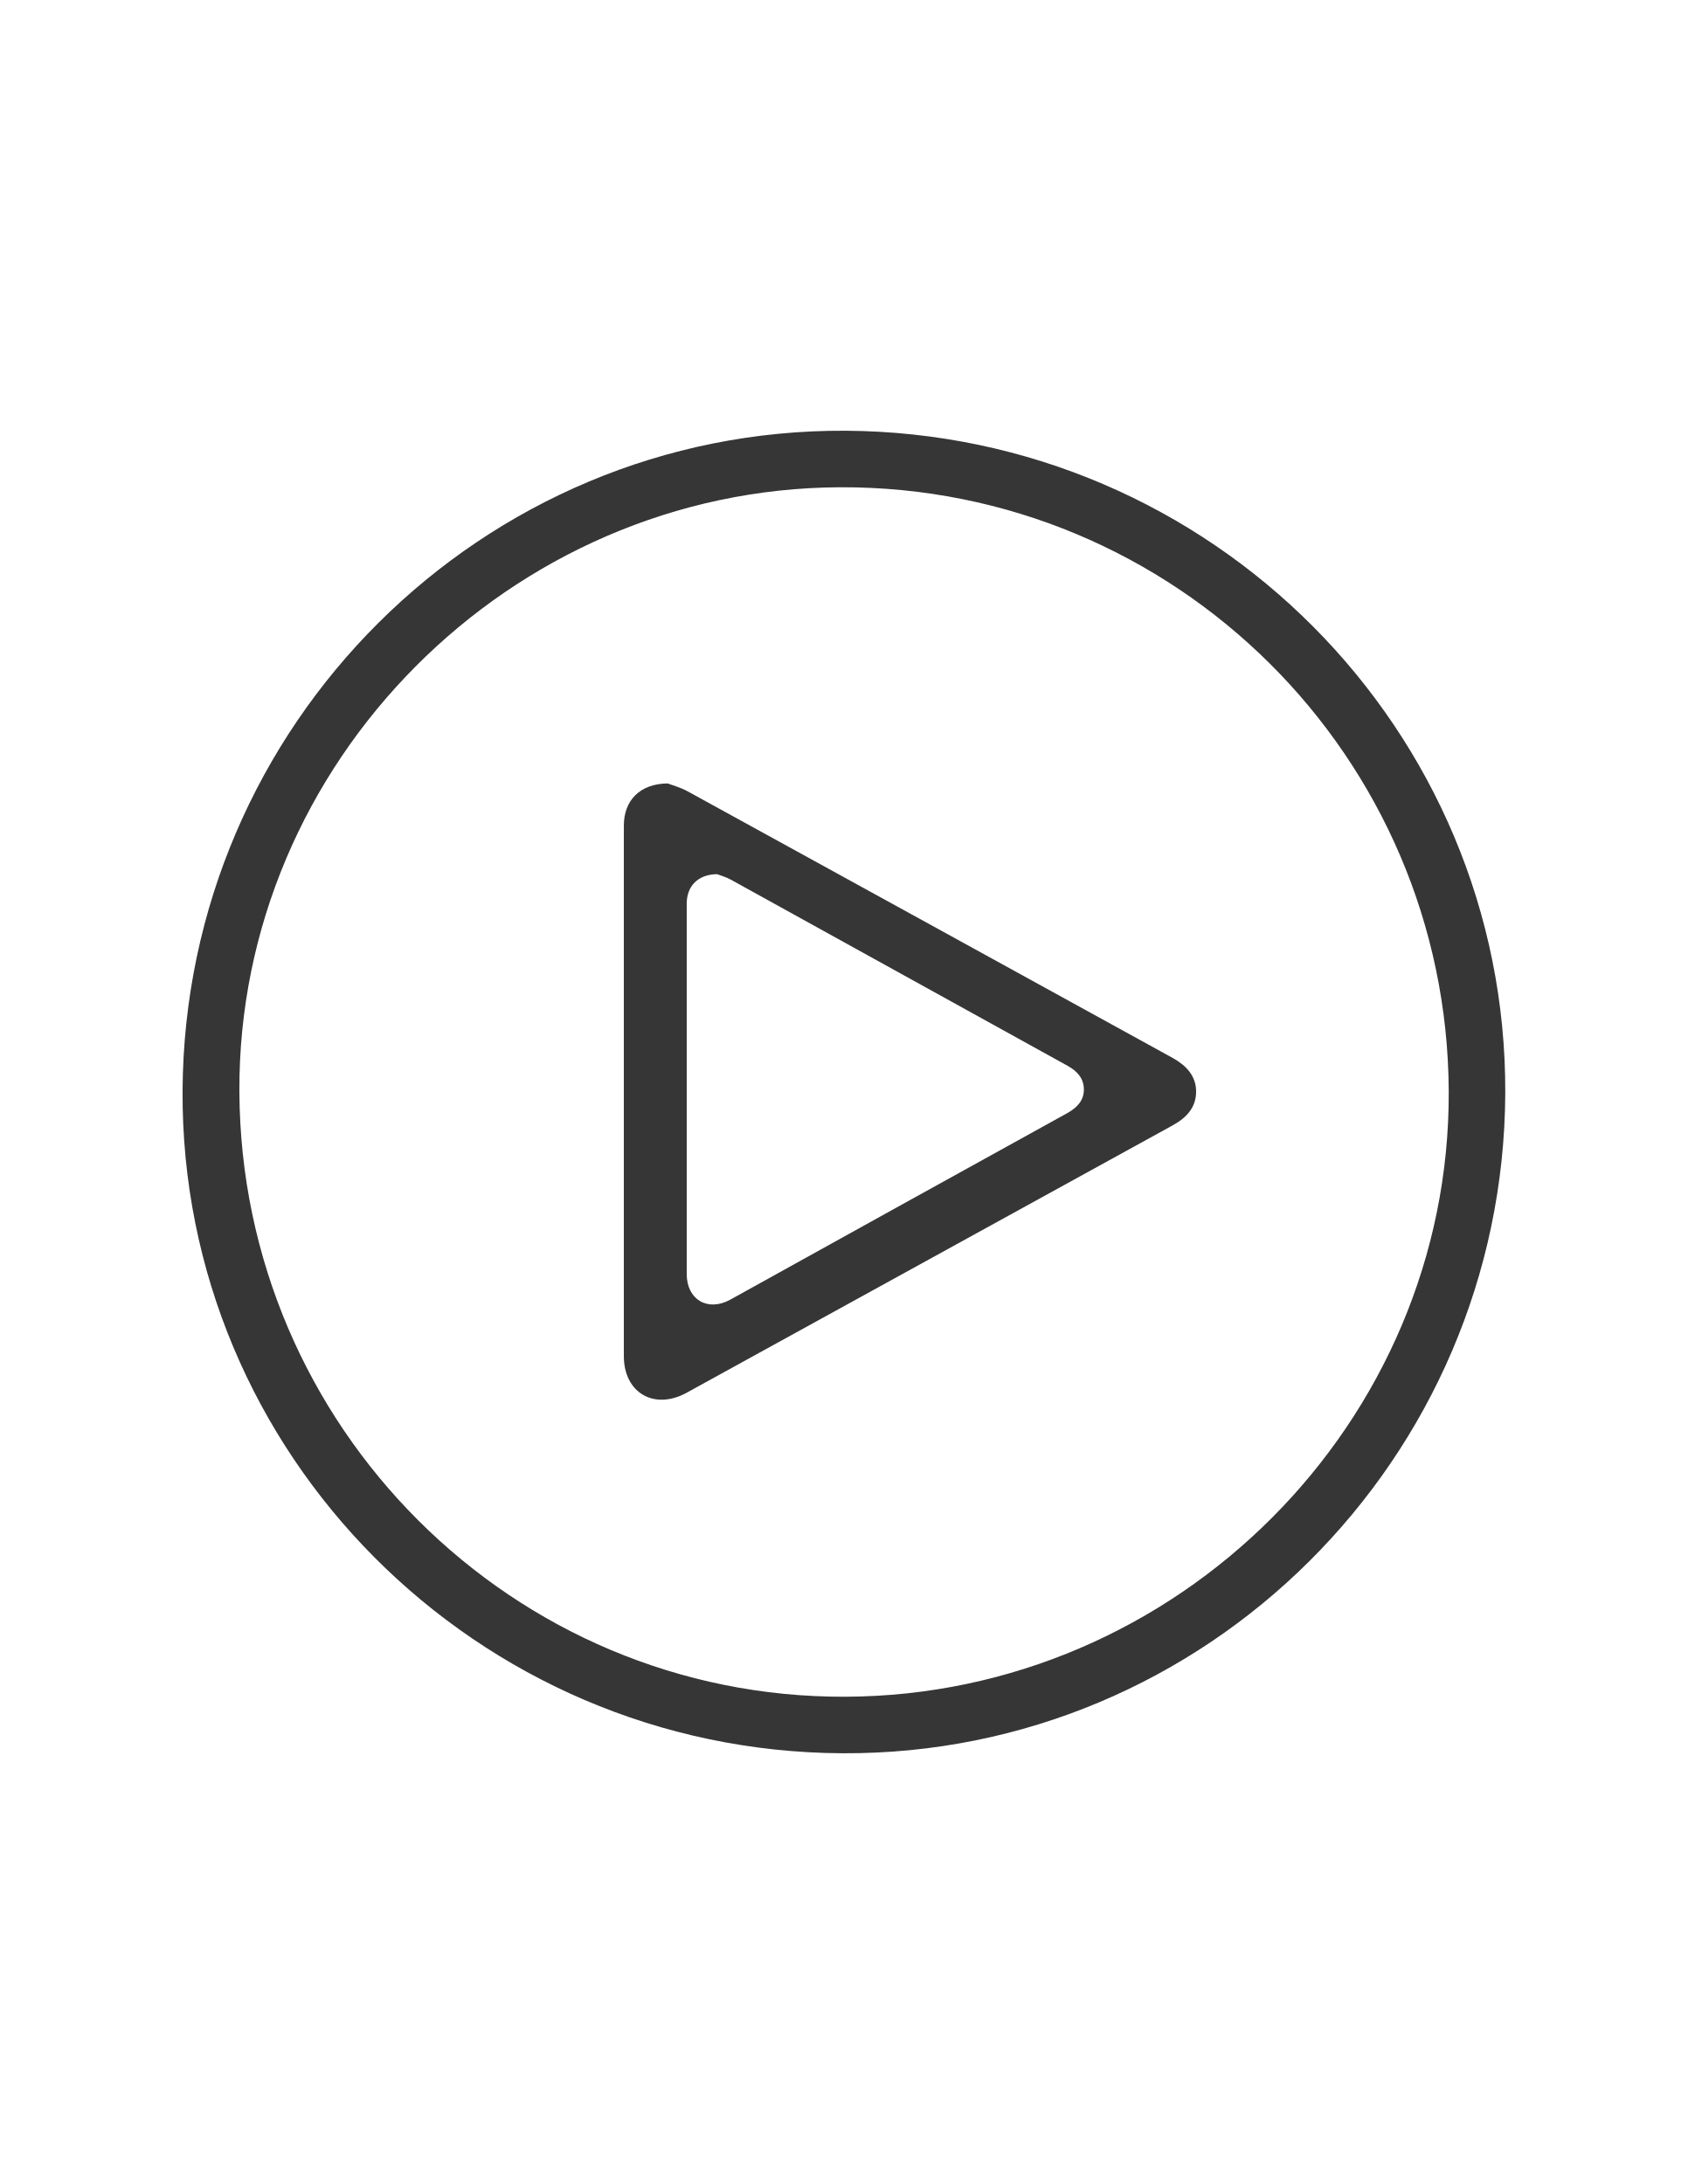
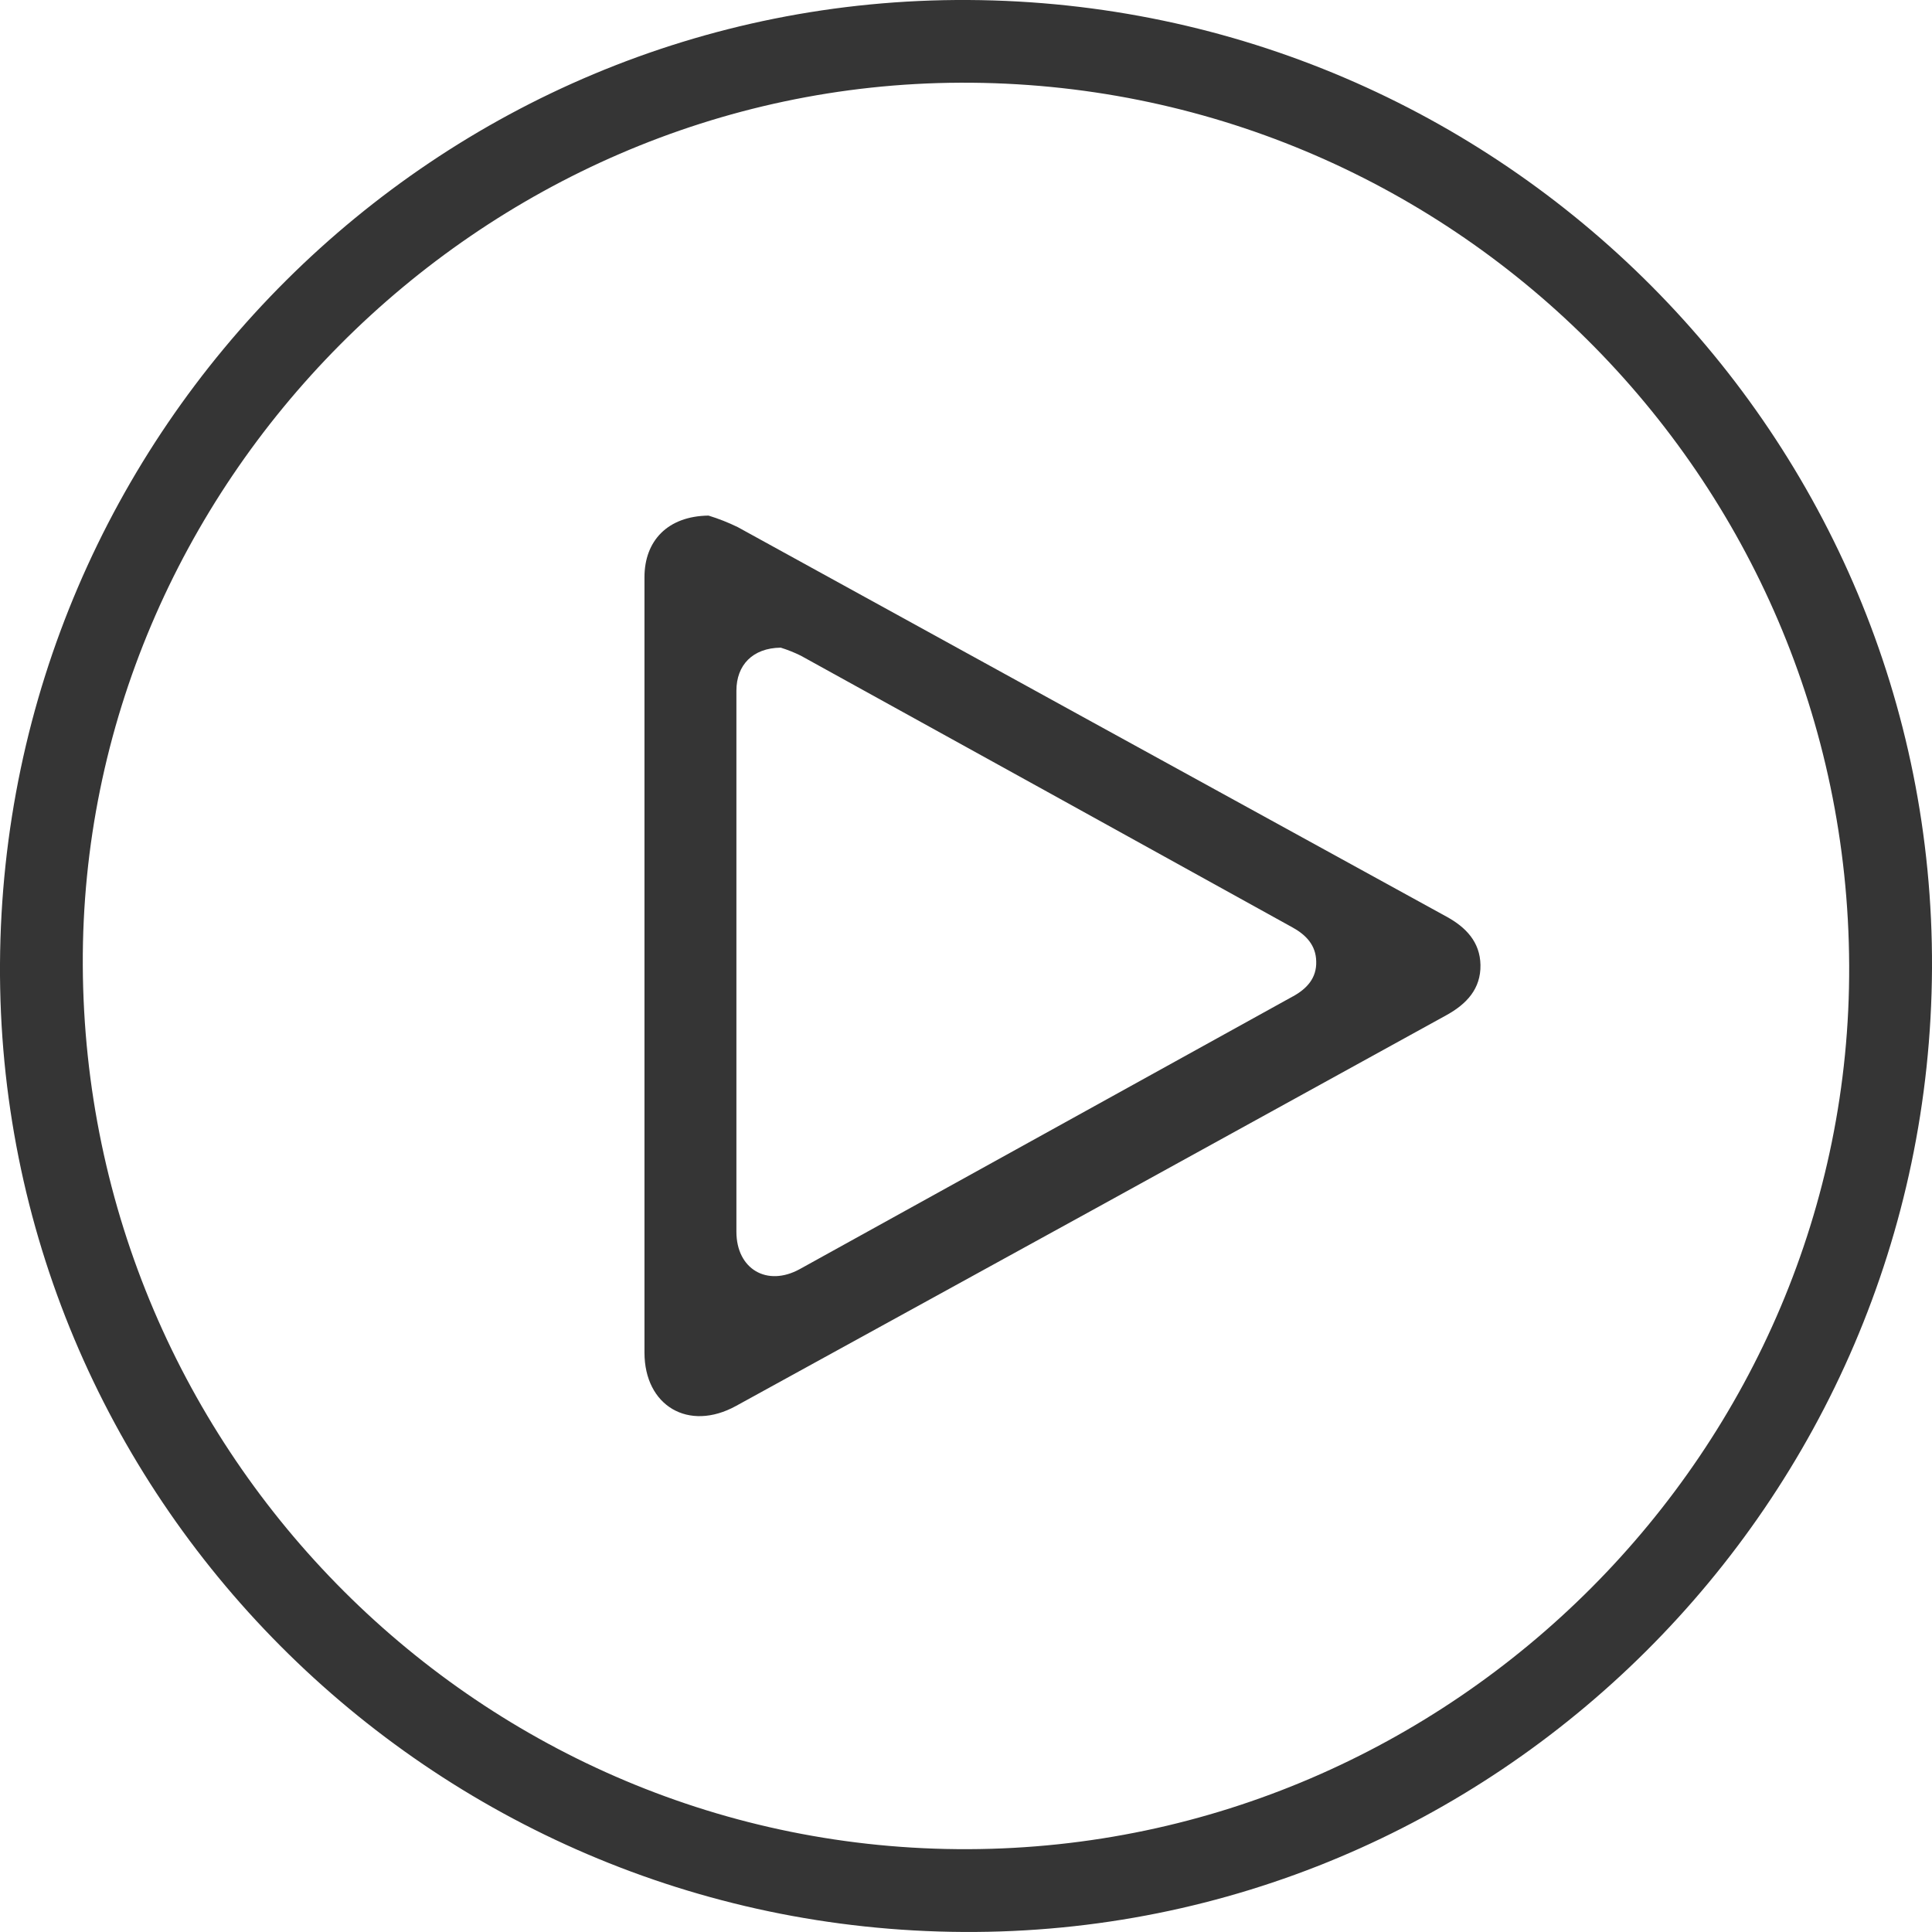
- <svg xmlns="http://www.w3.org/2000/svg" version="1.1" id="Layer_1" x="0px" y="0px" viewBox="0 0 612 792" style="enable-background:new 0 0 612 792;" xml:space="preserve">
-   <style type="text/css">
- 	.st0{fill:#353635;}
- </style>
-   <g>
-     <path class="st0" d="M306.6,156.2C174.8,155.5,67,262.8,66.2,395.4c-0.8,131.8,106.6,239.7,239.2,240.4   c131.8,0.7,239.7-106.7,240.4-239.2C546.4,264.7,439.2,157,306.6,156.2z M306.6,615.3c-120.7,0.5-219.2-97.9-219.8-219.4   C86.2,276.6,185,177.2,304.6,176.7c121.4-0.5,220.2,97.6,220.7,219.1C525.8,515.7,427,614.8,306.6,615.3z" />
-     <path class="st0" d="M425.3,383.7c-58.6-32.2-117.2-64.5-175.9-96.7c-2.7-1.5-5.8-2.3-7.3-2.9c-10.1,0.1-15.9,6.2-15.9,15.3   c0,64.1,0,128.3,0,192.4c0,13.2,10.9,19.7,22.7,13.3c58.8-32.3,117.5-64.7,176.3-97c5.1-2.8,8.6-6.6,8.5-12.5   C433.6,390.1,430.1,386.4,425.3,383.7z M387.1,403.6c-40.8,22.5-81.5,45.1-122.3,67.7c-8.2,4.5-15.8,0-15.8-9.3   c0-44.8,0-89.5,0-134.3c0-6.3,4-10.6,11-10.7c1,0.4,3.2,1,5,2c40.7,22.5,81.4,45,122.1,67.5c3.4,1.9,5.8,4.4,5.9,8.4   C393.1,399,390.6,401.6,387.1,403.6z" />
+ <svg xmlns="http://www.w3.org/2000/svg" viewBox="0 0 479.56 479.56">
+   <defs>
+     <style>.cls-1{fill:#353535;}</style>
+   </defs>
+   <g id="Layer_2" data-name="Layer 2">
+     <g id="Layer_1-2" data-name="Layer 1">
+       <path class="cls-1" d="M240.36,0C108.57-.72.77,106.56,0,239.19-.76,371,106.61,478.85,239.18,479.55c131.79.7,239.75-106.73,240.38-239.2C480.18,108.48,373,.73,240.36,0Zm0,459c-120.7.45-219.24-97.91-219.81-219.4C20,120.41,118.81,21,238.35,20.53,359.73,20.06,458.5,118.12,459,239.62,459.55,359.47,360.77,458.58,240.34,459Z" />
+       <path class="cls-1" d="M359,227.5q-88-48.31-175.88-96.66a49.56,49.56,0,0,0-7.25-2.86c-10.13.13-15.9,6.24-15.9,15.31q0,96.22,0,192.44c0,13.24,10.95,19.72,22.71,13.26Q270.89,300.58,359,252c5.05-2.78,8.59-6.56,8.48-12.5C367.37,233.85,363.91,230.17,359,227.5Zm-38.15,19.86Q259.71,281.16,198.55,315c-8.16,4.51-15.76,0-15.76-9.26q0-67.15,0-134.3c0-6.33,4-10.59,11-10.68a34.28,34.28,0,0,1,5,2q61.05,33.69,122.06,67.46c3.38,1.87,5.78,4.43,5.86,8.4C326.85,242.77,324.4,245.42,320.89,247.35Z" />
+     </g>
  </g>
</svg>
